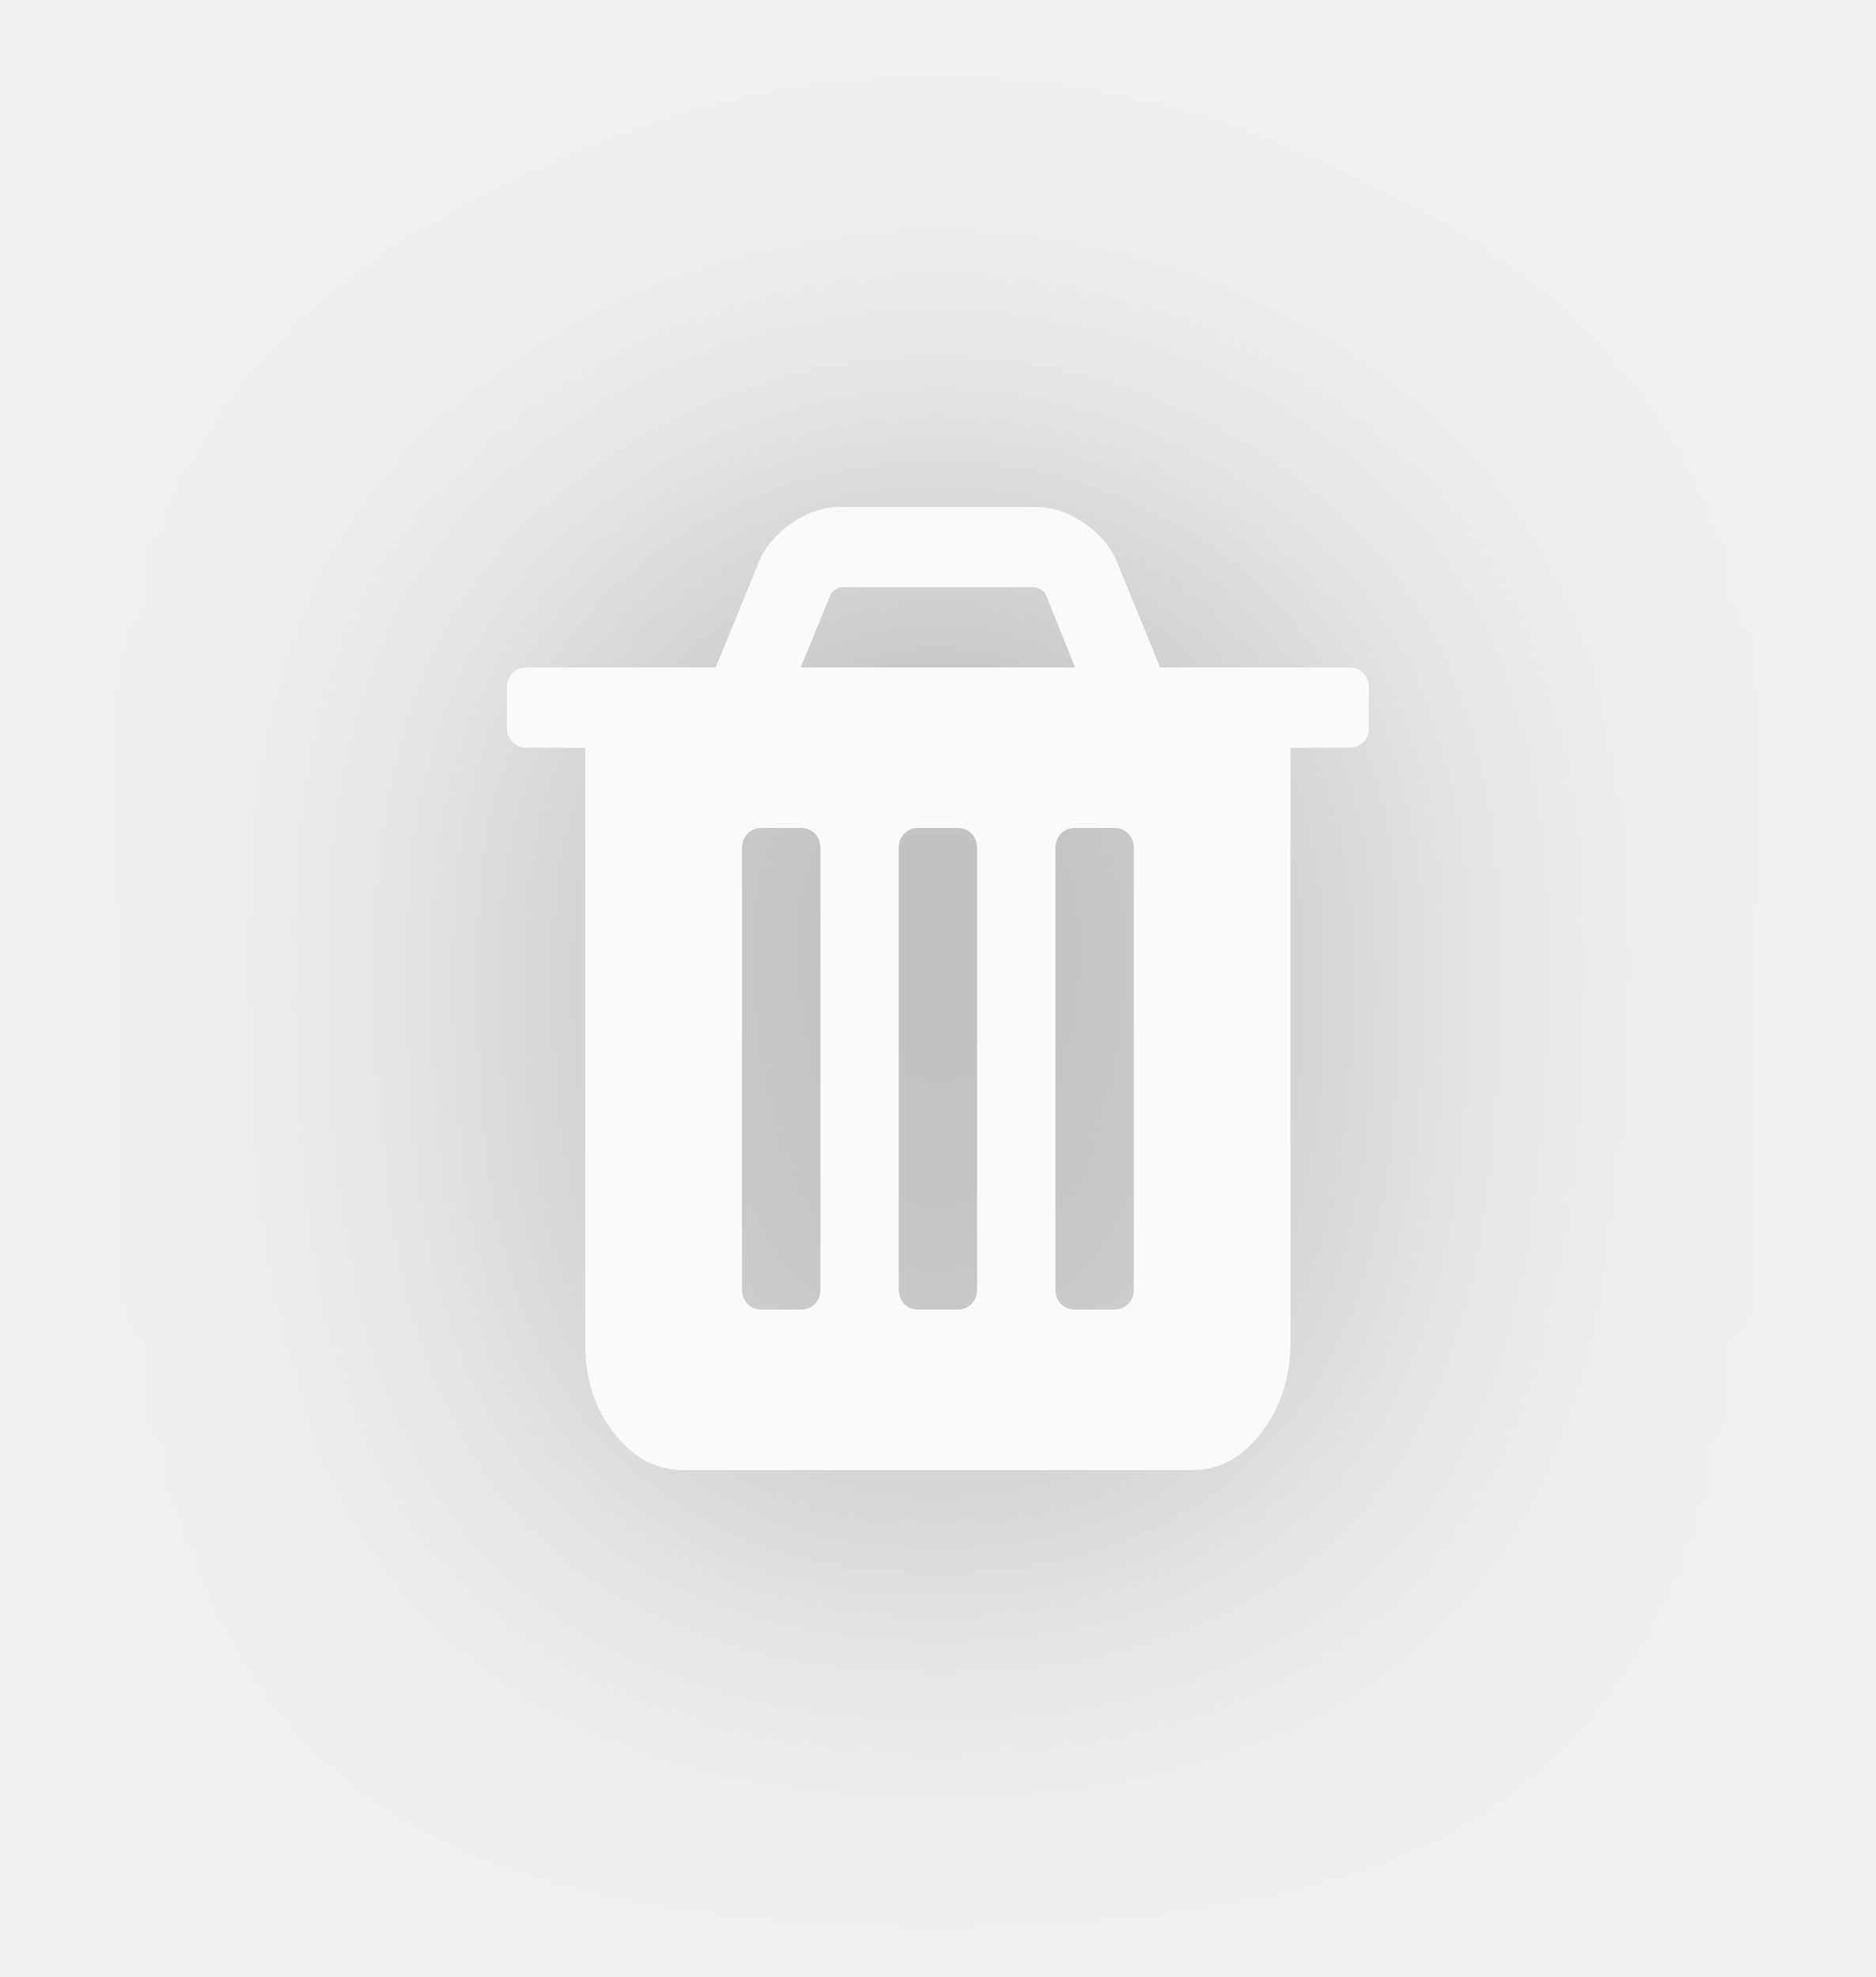
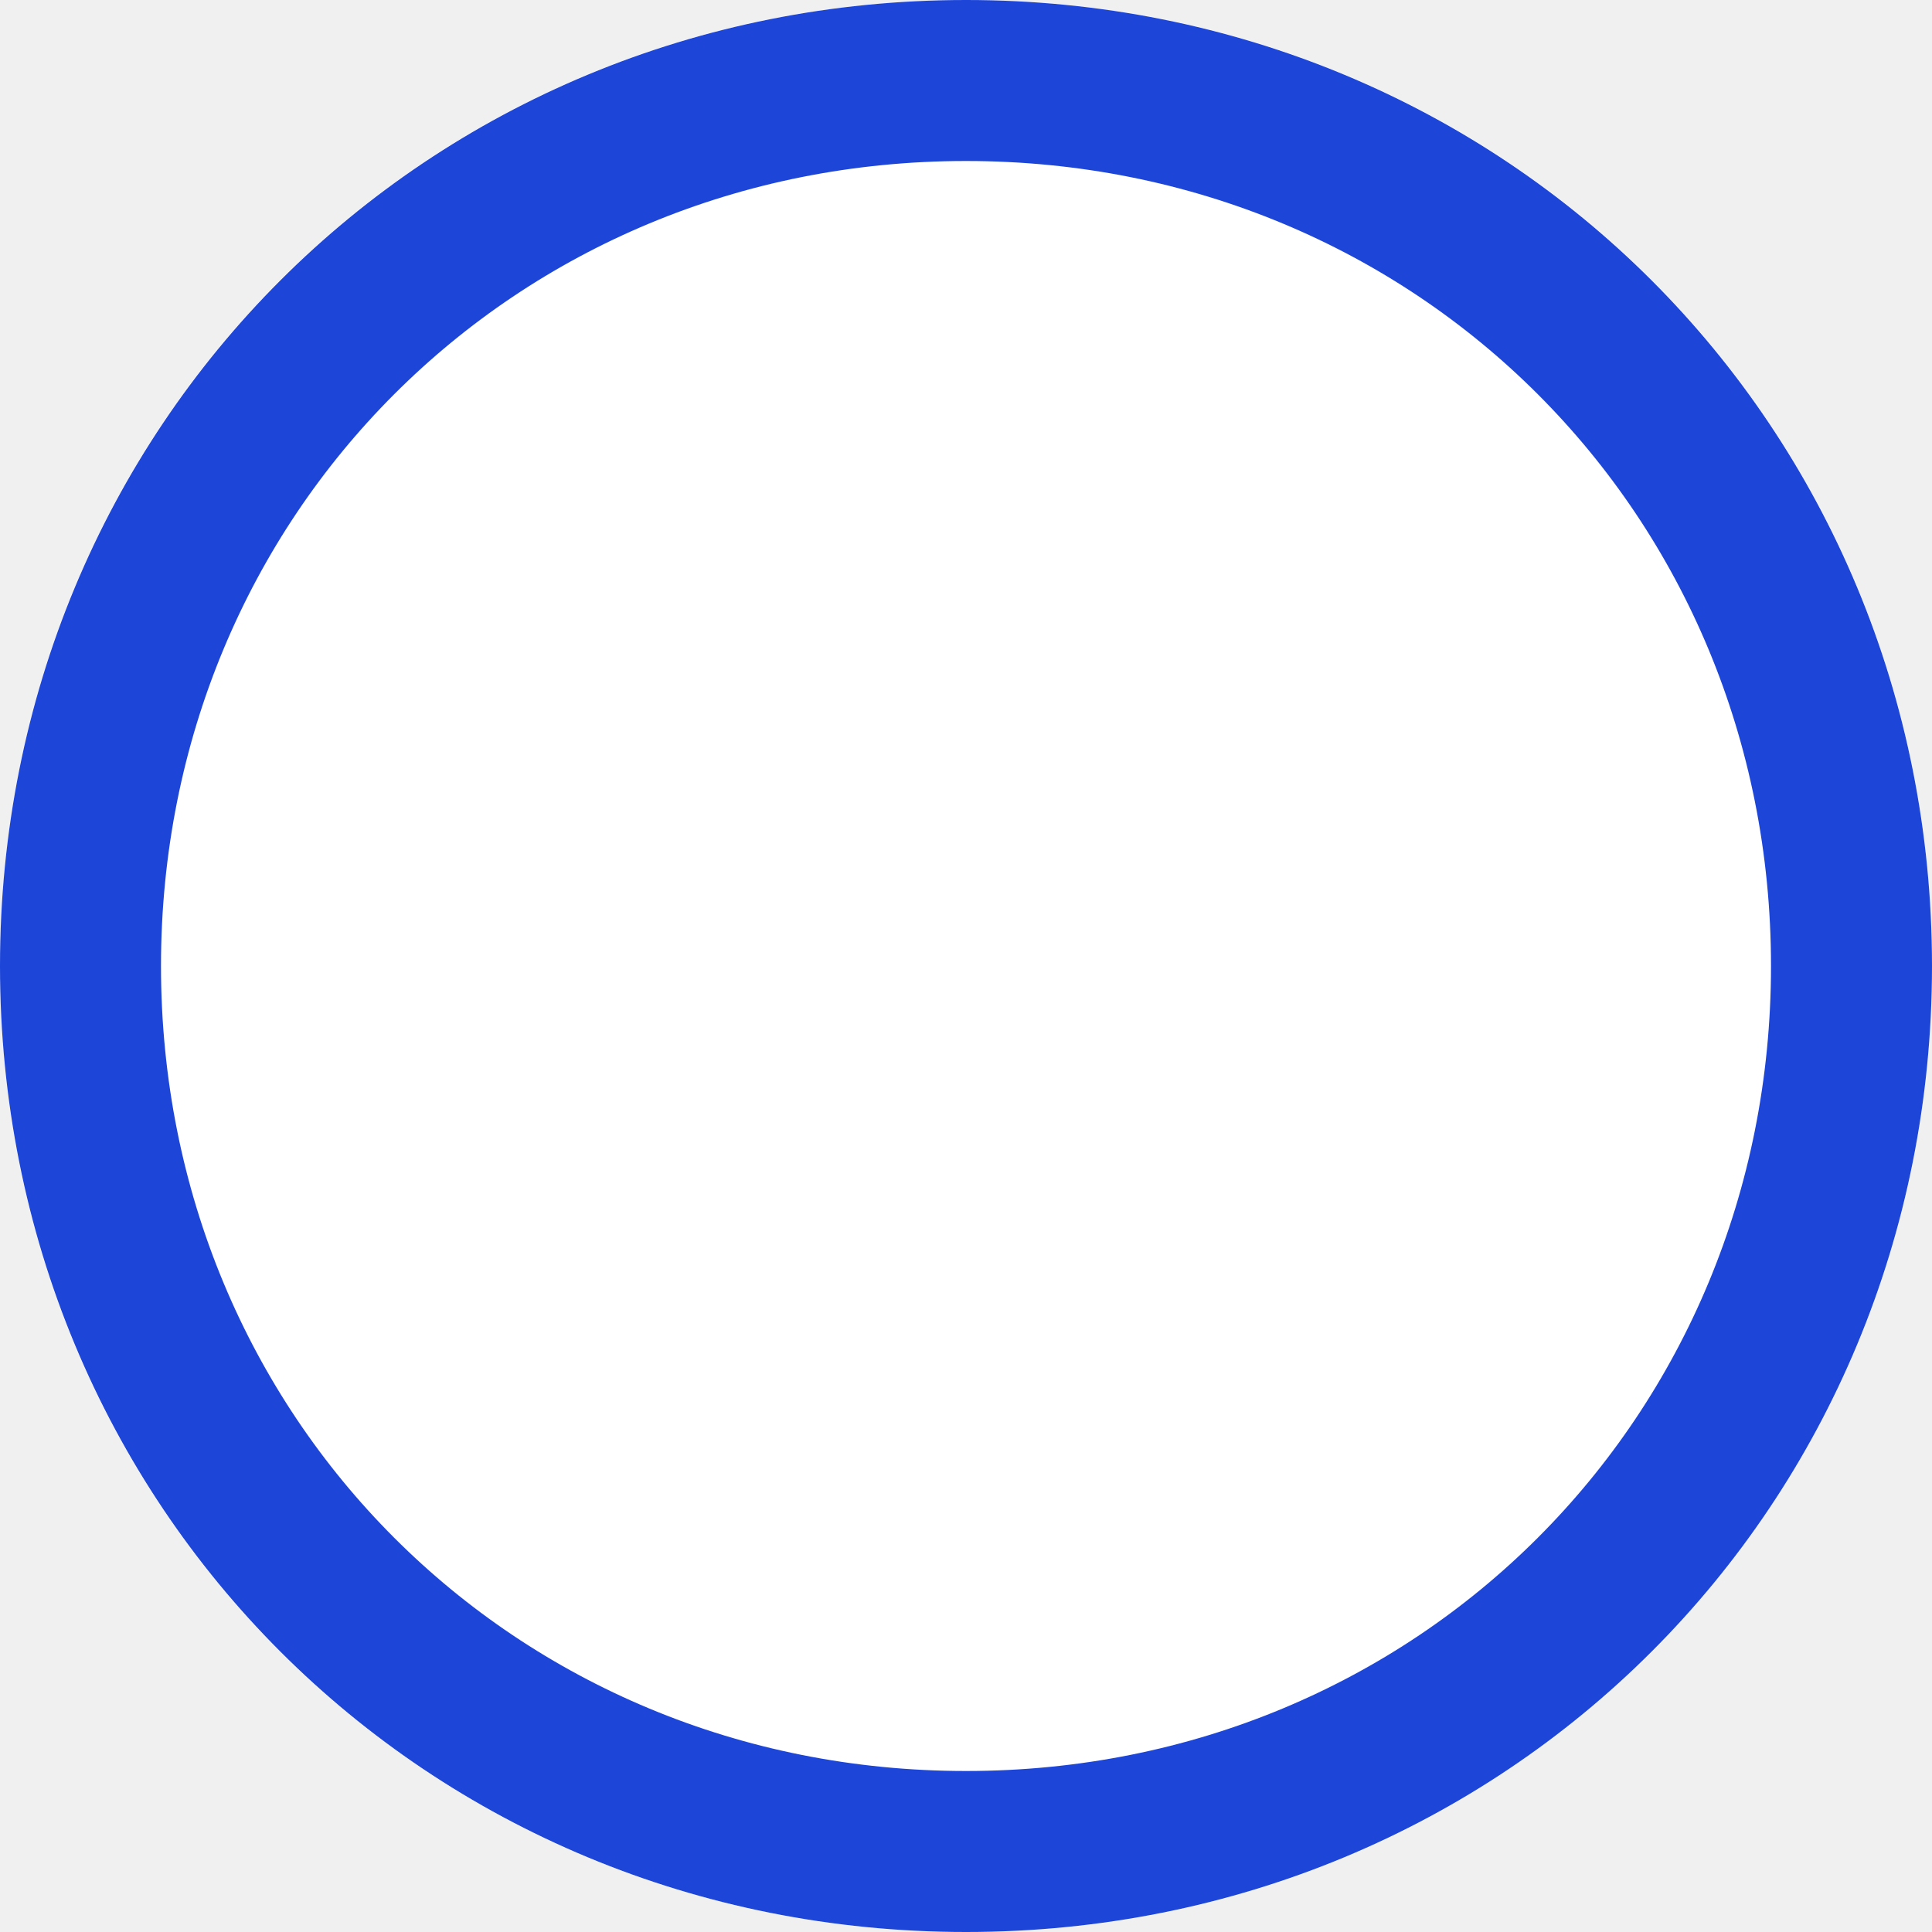
- <svg xmlns="http://www.w3.org/2000/svg" xmlns:xlink="http://www.w3.org/1999/xlink" version="1.1" width="37px" height="39px">
-   <defs>
-     <filter x="736px" y="-1px" width="37px" height="39px" filterUnits="userSpaceOnUse" id="filter76">
-       <feOffset dx="0" dy="0" in="SourceAlpha" result="shadowOffsetInner" />
-       <feGaussianBlur stdDeviation="5" in="shadowOffsetInner" result="shadowGaussian" />
-       <feComposite in2="shadowGaussian" operator="atop" in="SourceAlpha" result="shadowComposite" />
-       <feColorMatrix type="matrix" values="0 0 0 0 0  0 0 0 0 0  0 0 0 0 0  0 0 0 0.314 0  " in="shadowComposite" />
-     </filter>
-     <g id="widget77">
-       <path d="M 6.073 15.722  C 6.146 15.648  6.182 15.553  6.182 15.438  L 6.182 6.729  C 6.182 6.614  6.146 6.519  6.073 6.445  C 6.001 6.37  5.908 6.333  5.795 6.333  L 5.023 6.333  C 4.91 6.333  4.817 6.37  4.745 6.445  C 4.673 6.519  4.636 6.614  4.636 6.729  L 4.636 15.438  C 4.636 15.553  4.673 15.648  4.745 15.722  C 4.817 15.796  4.91 15.833  5.023 15.833  L 5.795 15.833  C 5.908 15.833  6.001 15.796  6.073 15.722  Z M 9.164 15.722  C 9.237 15.648  9.273 15.553  9.273 15.438  L 9.273 6.729  C 9.273 6.614  9.237 6.519  9.164 6.445  C 9.092 6.37  8.999 6.333  8.886 6.333  L 8.114 6.333  C 8.001 6.333  7.908 6.37  7.836 6.445  C 7.763 6.519  7.727 6.614  7.727 6.729  L 7.727 15.438  C 7.727 15.553  7.763 15.648  7.836 15.722  C 7.908 15.796  8.001 15.833  8.114 15.833  L 8.886 15.833  C 8.999 15.833  9.092 15.796  9.164 15.722  Z M 12.255 15.722  C 12.327 15.648  12.364 15.553  12.364 15.438  L 12.364 6.729  C 12.364 6.614  12.327 6.519  12.255 6.445  C 12.183 6.37  12.09 6.333  11.977 6.333  L 11.205 6.333  C 11.092 6.333  10.999 6.37  10.927 6.445  C 10.854 6.519  10.818 6.614  10.818 6.729  L 10.818 15.438  C 10.818 15.553  10.854 15.648  10.927 15.722  C 10.999 15.796  11.092 15.833  11.205 15.833  L 11.977 15.833  C 12.09 15.833  12.183 15.796  12.255 15.722  Z M 6.387 1.719  L 5.795 3.167  L 11.205 3.167  L 10.625 1.719  C 10.569 1.645  10.5 1.6  10.42 1.583  L 6.592 1.583  C 6.512 1.6  6.443 1.645  6.387 1.719  Z M 16.891 3.278  C 16.964 3.352  17 3.447  17 3.562  L 17 4.354  C 17 4.47  16.964 4.564  16.891 4.639  C 16.819 4.713  16.726 4.75  16.614 4.75  L 15.455 4.75  L 15.455 16.477  C 15.455 17.161  15.265 17.753  14.887 18.252  C 14.509 18.751  14.054 19  13.523 19  L 3.477 19  C 2.946 19  2.491 18.759  2.113 18.276  C 1.735 17.794  1.545 17.211  1.545 16.526  L 1.545 4.75  L 0.386 4.75  C 0.274 4.75  0.181 4.713  0.109 4.639  C 0.036 4.564  0 4.47  0 4.354  L 0 3.562  C 0 3.447  0.036 3.352  0.109 3.278  C 0.181 3.204  0.274 3.167  0.386 3.167  L 4.117 3.167  L 4.962 1.101  C 5.083 0.796  5.3 0.536  5.614 0.322  C 5.928 0.107  6.246 0  6.568 0  L 10.432 0  C 10.754 0  11.072 0.107  11.386 0.322  C 11.7 0.536  11.917 0.796  12.038 1.101  L 12.883 3.167  L 16.614 3.167  C 16.726 3.167  16.819 3.204  16.891 3.278  Z " fill-rule="nonzero" fill="#fafafa" stroke="none" transform="matrix(1 0 0 1 746 9 )" />
-     </g>
-   </defs>
-   <g transform="matrix(1 0 0 1 -736 1 )">
-     <use xlink:href="#widget77" filter="url(#filter76)" />
-     <use xlink:href="#widget77" />
-   </g>
+ <svg xmlns="http://www.w3.org/2000/svg" version="1.1" width="12px" height="12px" viewBox="194 478.5  12 12">
+   <path d="M 200 478.5  C 203.36 478.5  206 481.14  206 484.5  C 206 487.86  203.36 490.5  200 490.5  C 196.64 490.5  194 487.86  194 484.5  C 194 481.14  196.64 478.5  200 478.5  Z " fill-rule="nonzero" fill="#ffffff" stroke="none" />
+   <path d="M 200 479  C 203.08 479  205.5 481.42  205.5 484.5  C 205.5 487.58  203.08 490  200 490  C 196.92 490  194.5 487.58  194.5 484.5  C 194.5 481.42  196.92 479  200 479  Z " stroke-width="1" stroke="#1d46d8" fill="none" />
</svg>
